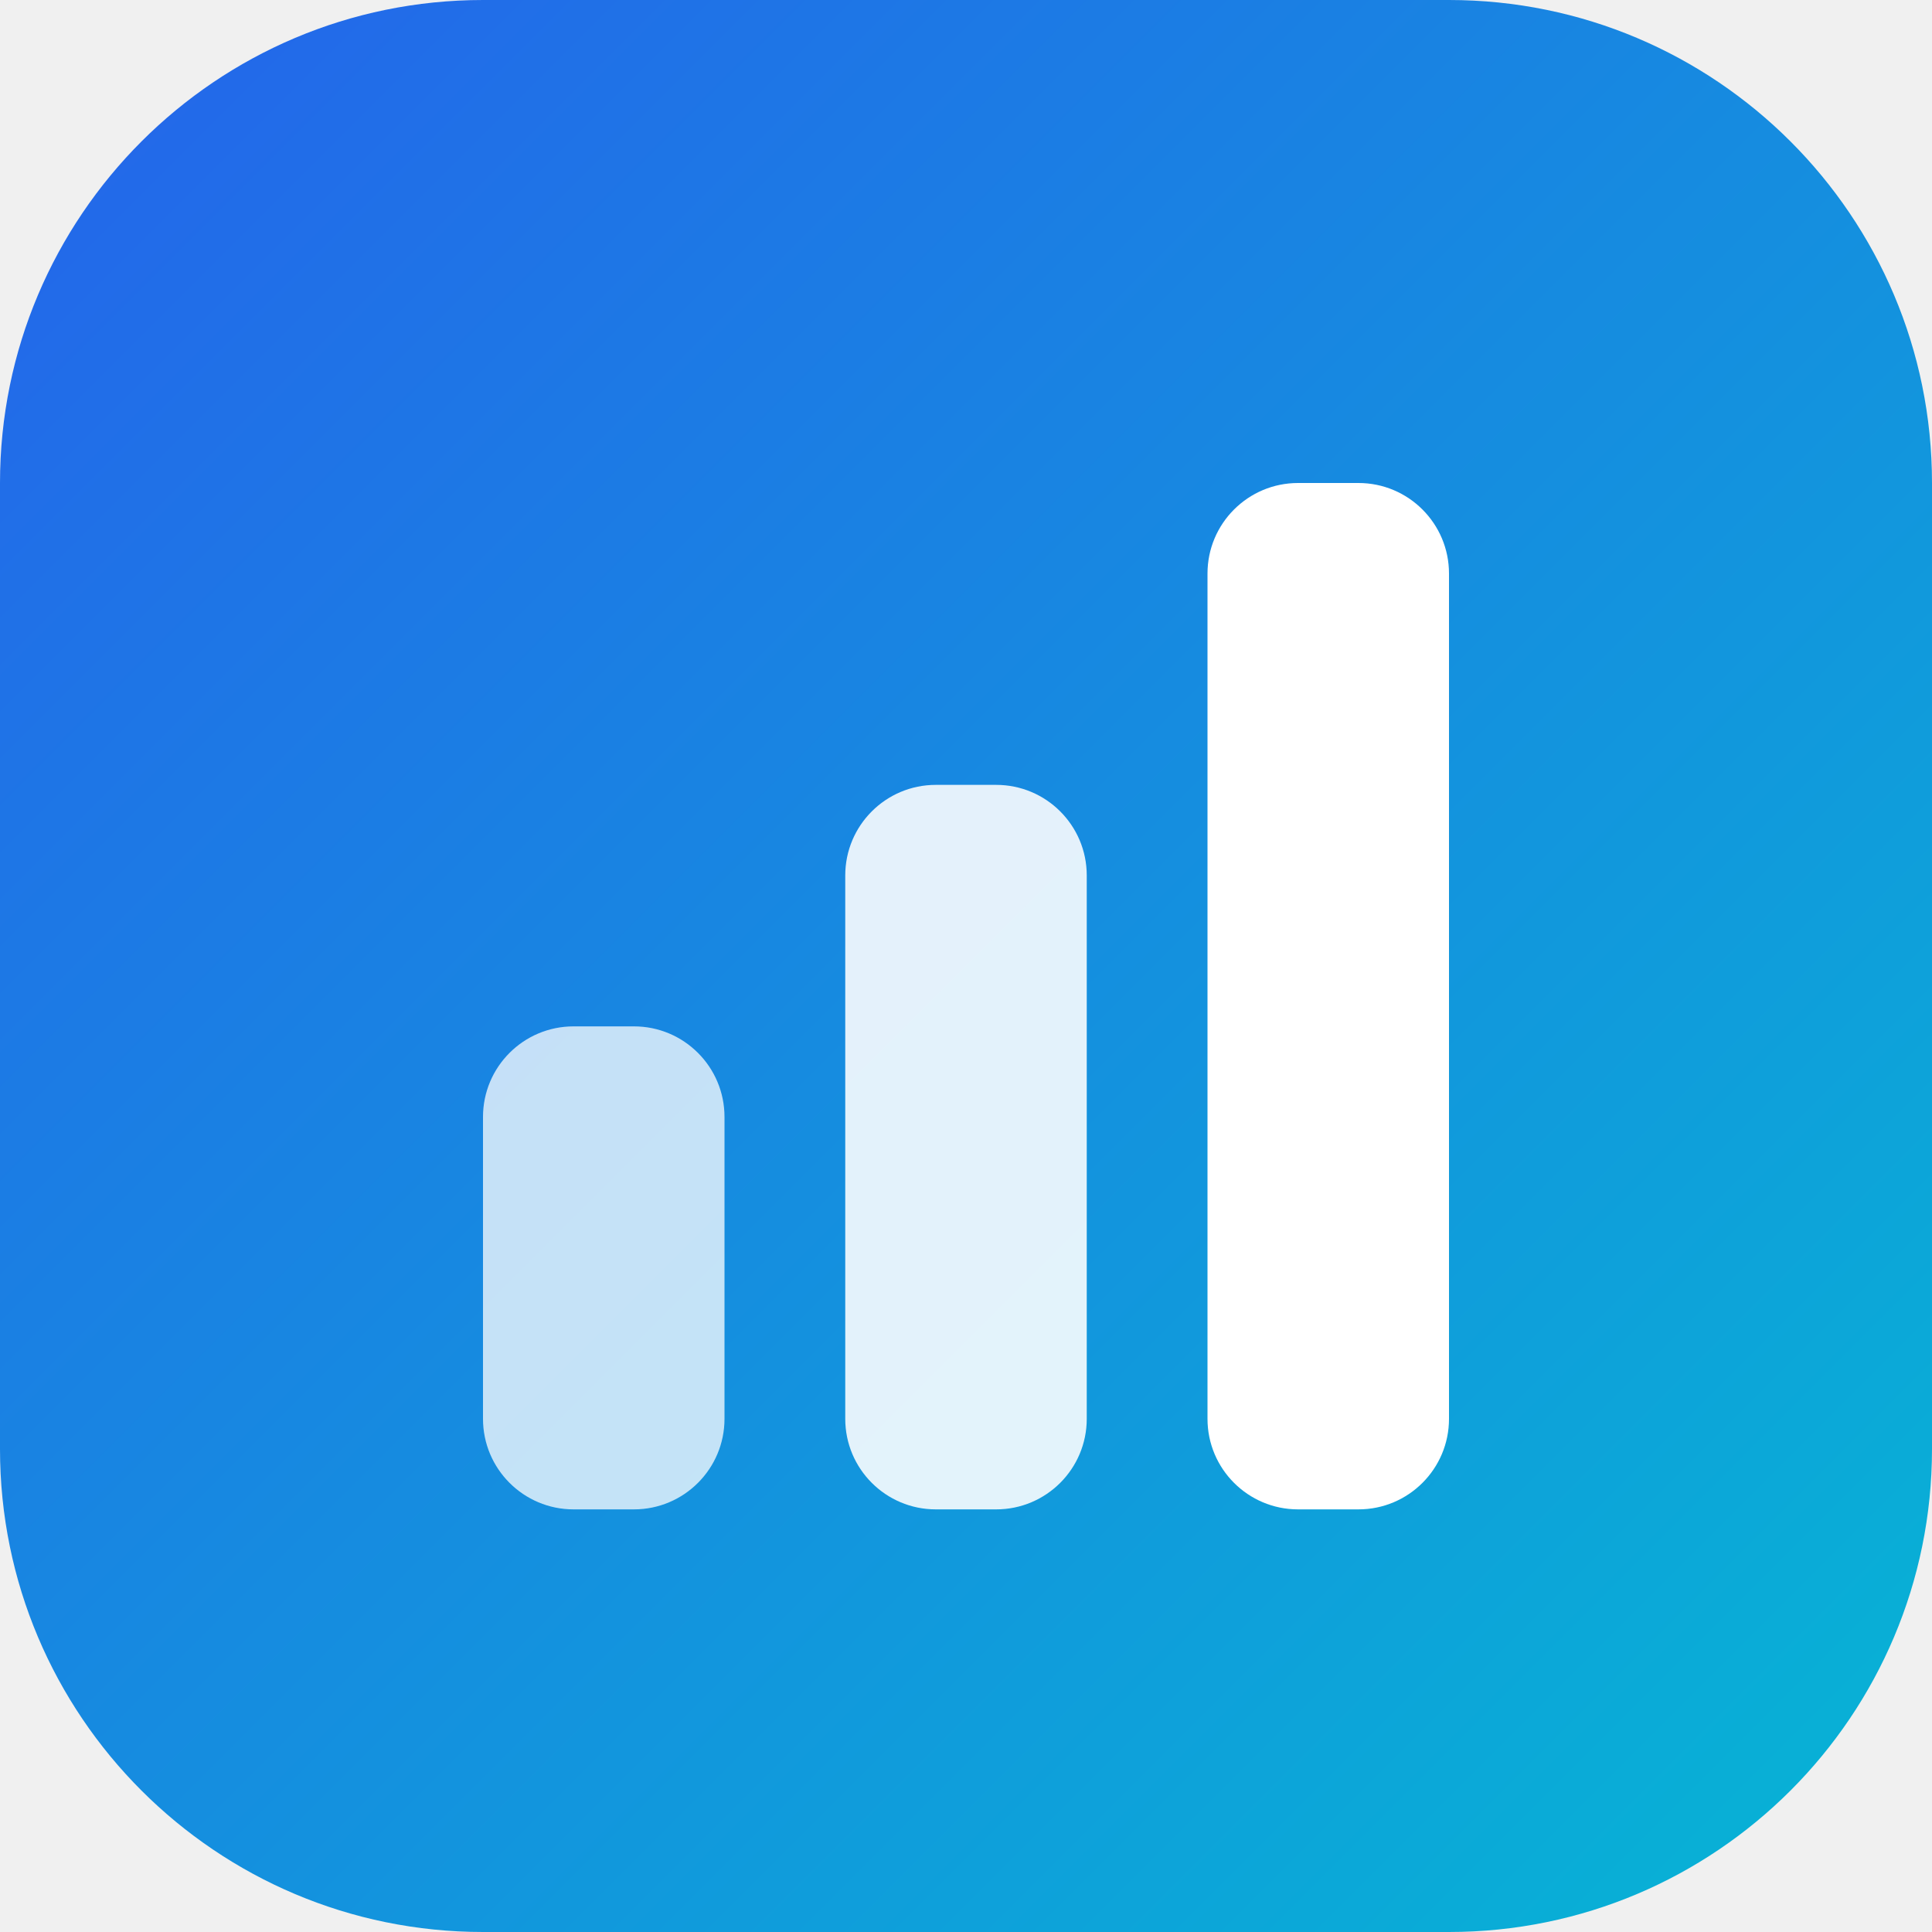
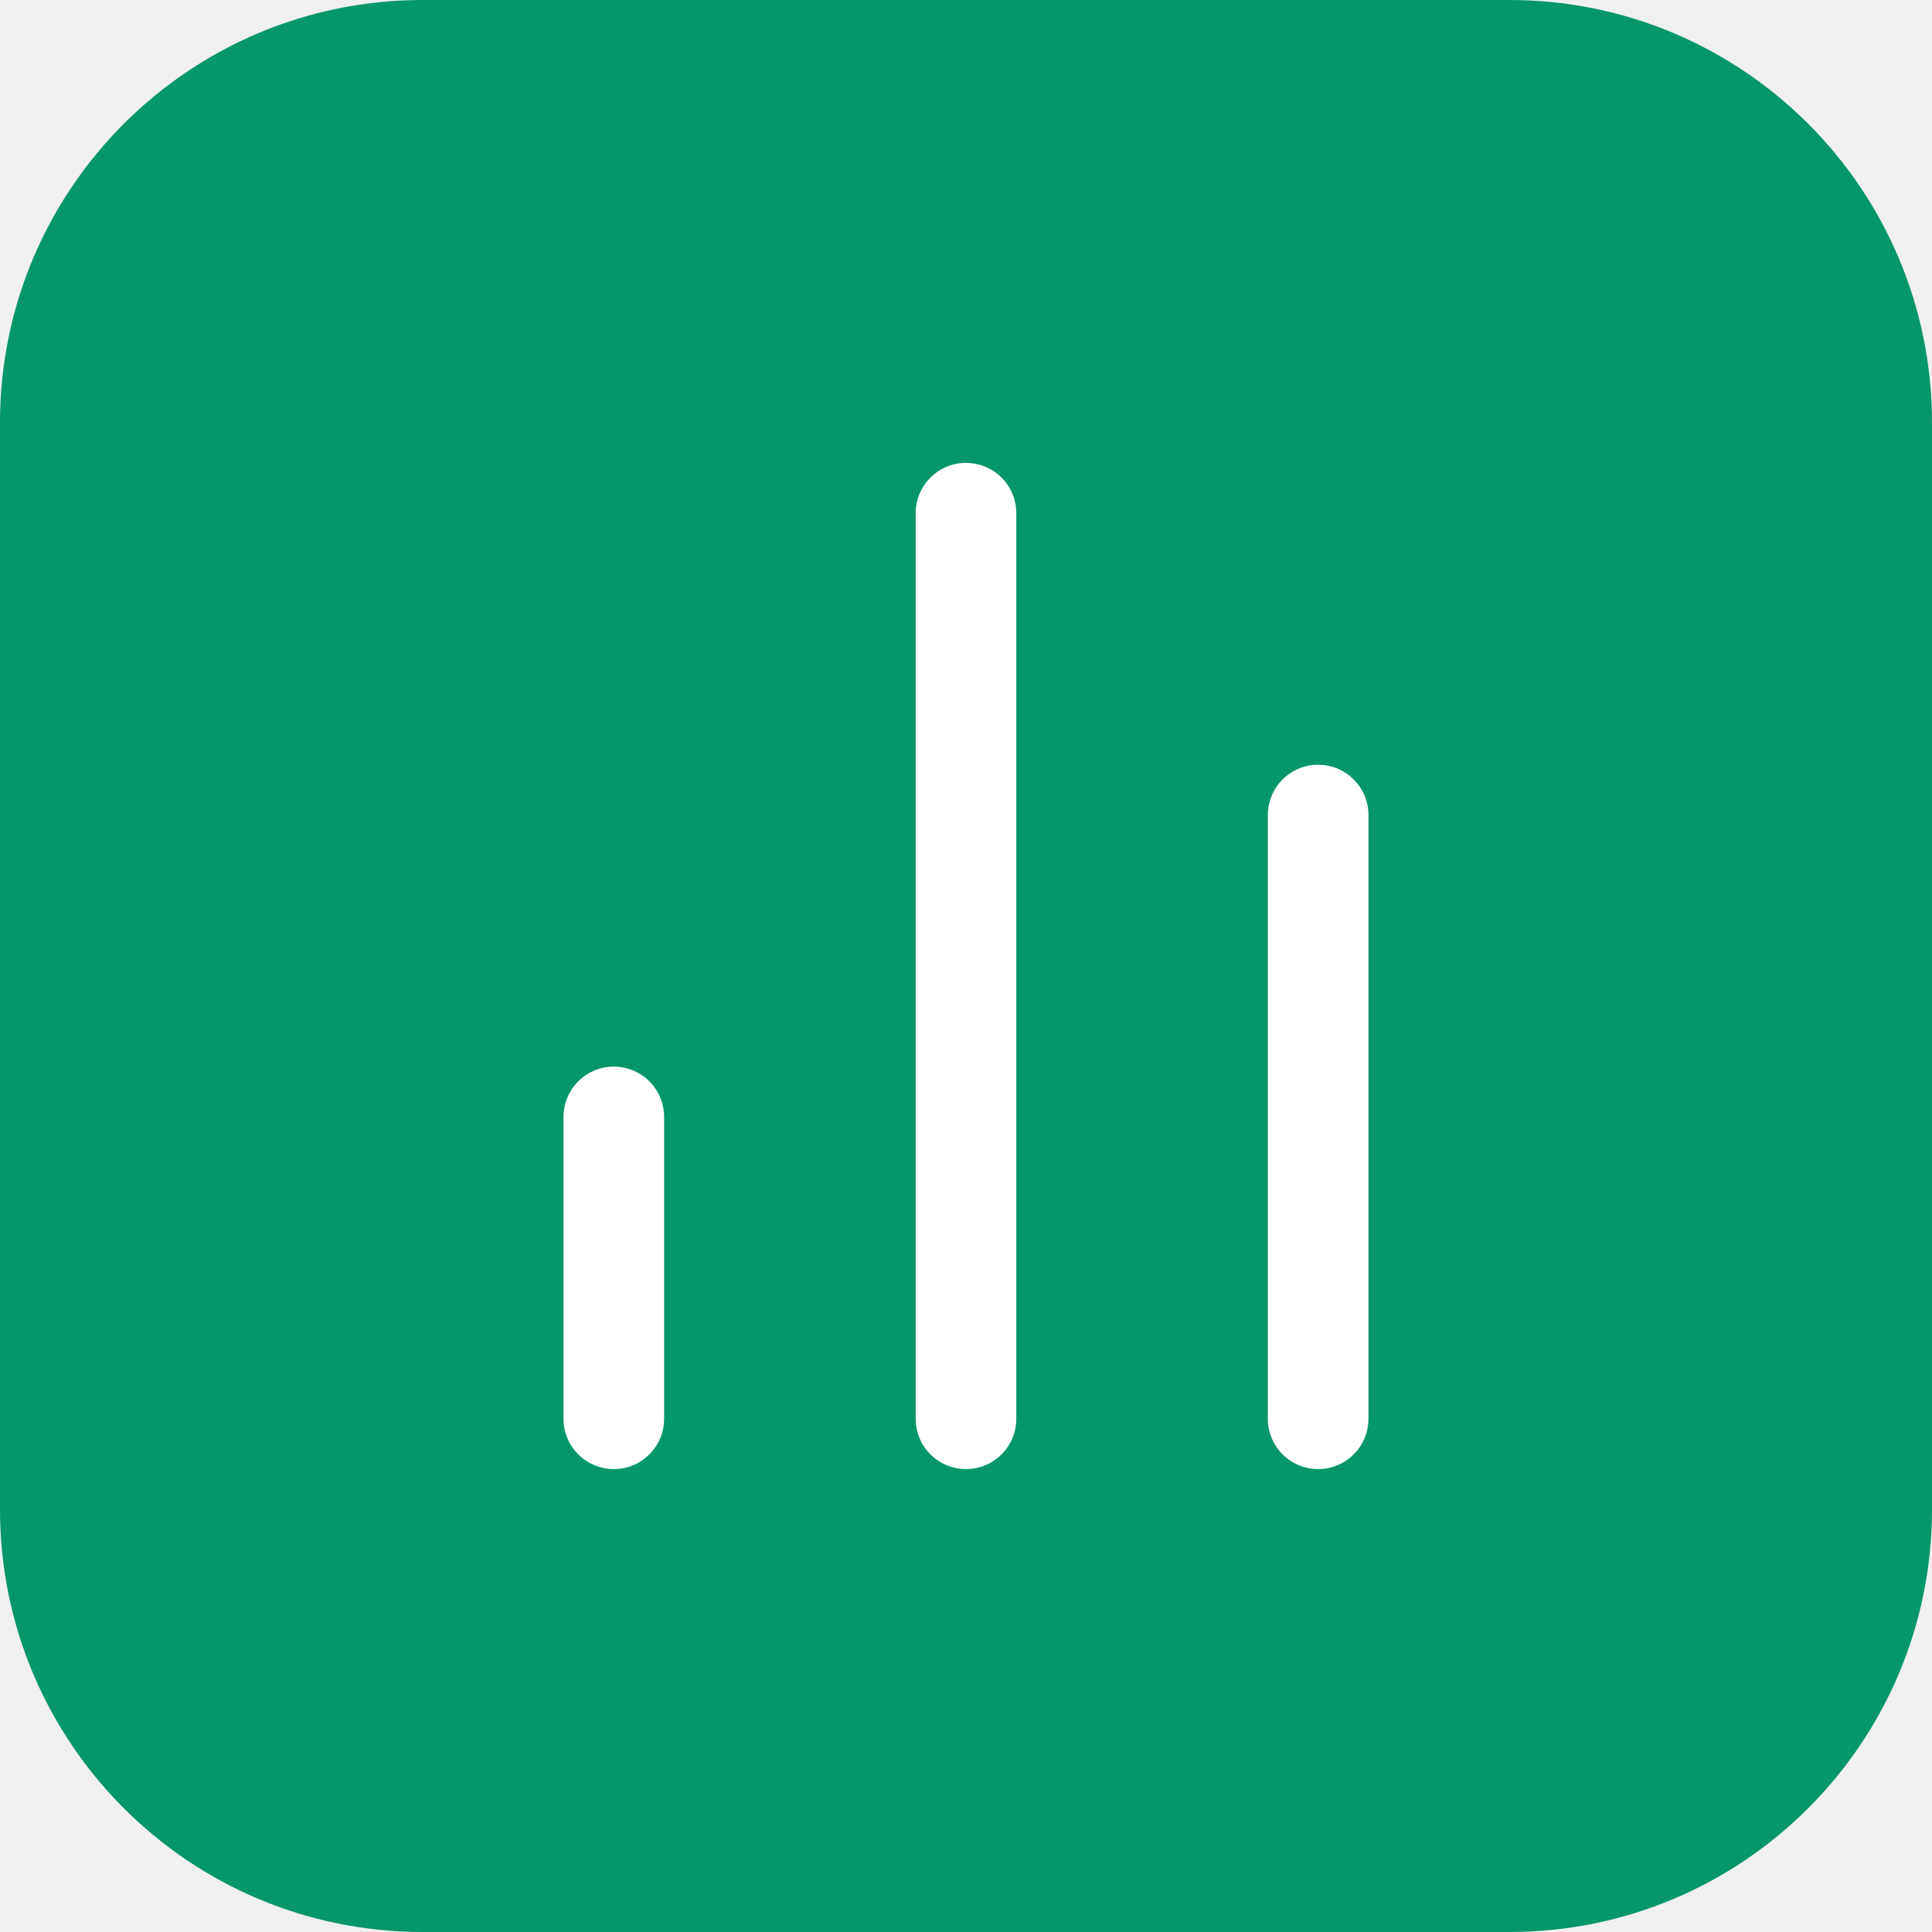
<svg xmlns="http://www.w3.org/2000/svg" viewBox="0 0 32 32" width="32" height="32" role="img" aria-label="Sales Analyst">
-   <defs>
-     <linearGradient id="sa-logo-gradient" x1="0" y1="0" x2="1" y2="1">
-       <stop offset="0" stop-color="#2563EB" />
-       <stop offset="1" stop-color="#06B6D4" />
-     </linearGradient>
-   </defs>
-   <rect width="32" height="32" rx="8" fill="url(#sa-logo-gradient)" />
-   <rect x="8" y="17" width="4" height="8" rx="1.5" fill="#FFFFFF" fill-opacity=".75" />
-   <rect x="14" y="13" width="4" height="12" rx="1.5" fill="#FFFFFF" fill-opacity=".88" />
-   <rect x="20" y="8" width="4" height="17" rx="1.5" fill="#FFFFFF" />
+   <rect width="32" height="32" rx="7" fill="#059669" />
+   <g transform="translate(6 6) scale(.8333)" fill="none" stroke="#FFFFFF" stroke-width="2" stroke-linecap="round" stroke-linejoin="round">
+     <path d="M5 21v-6" />
+     <path d="M12 21V3" />
+     <path d="M19 21V9" />
+   </g>
</svg>
